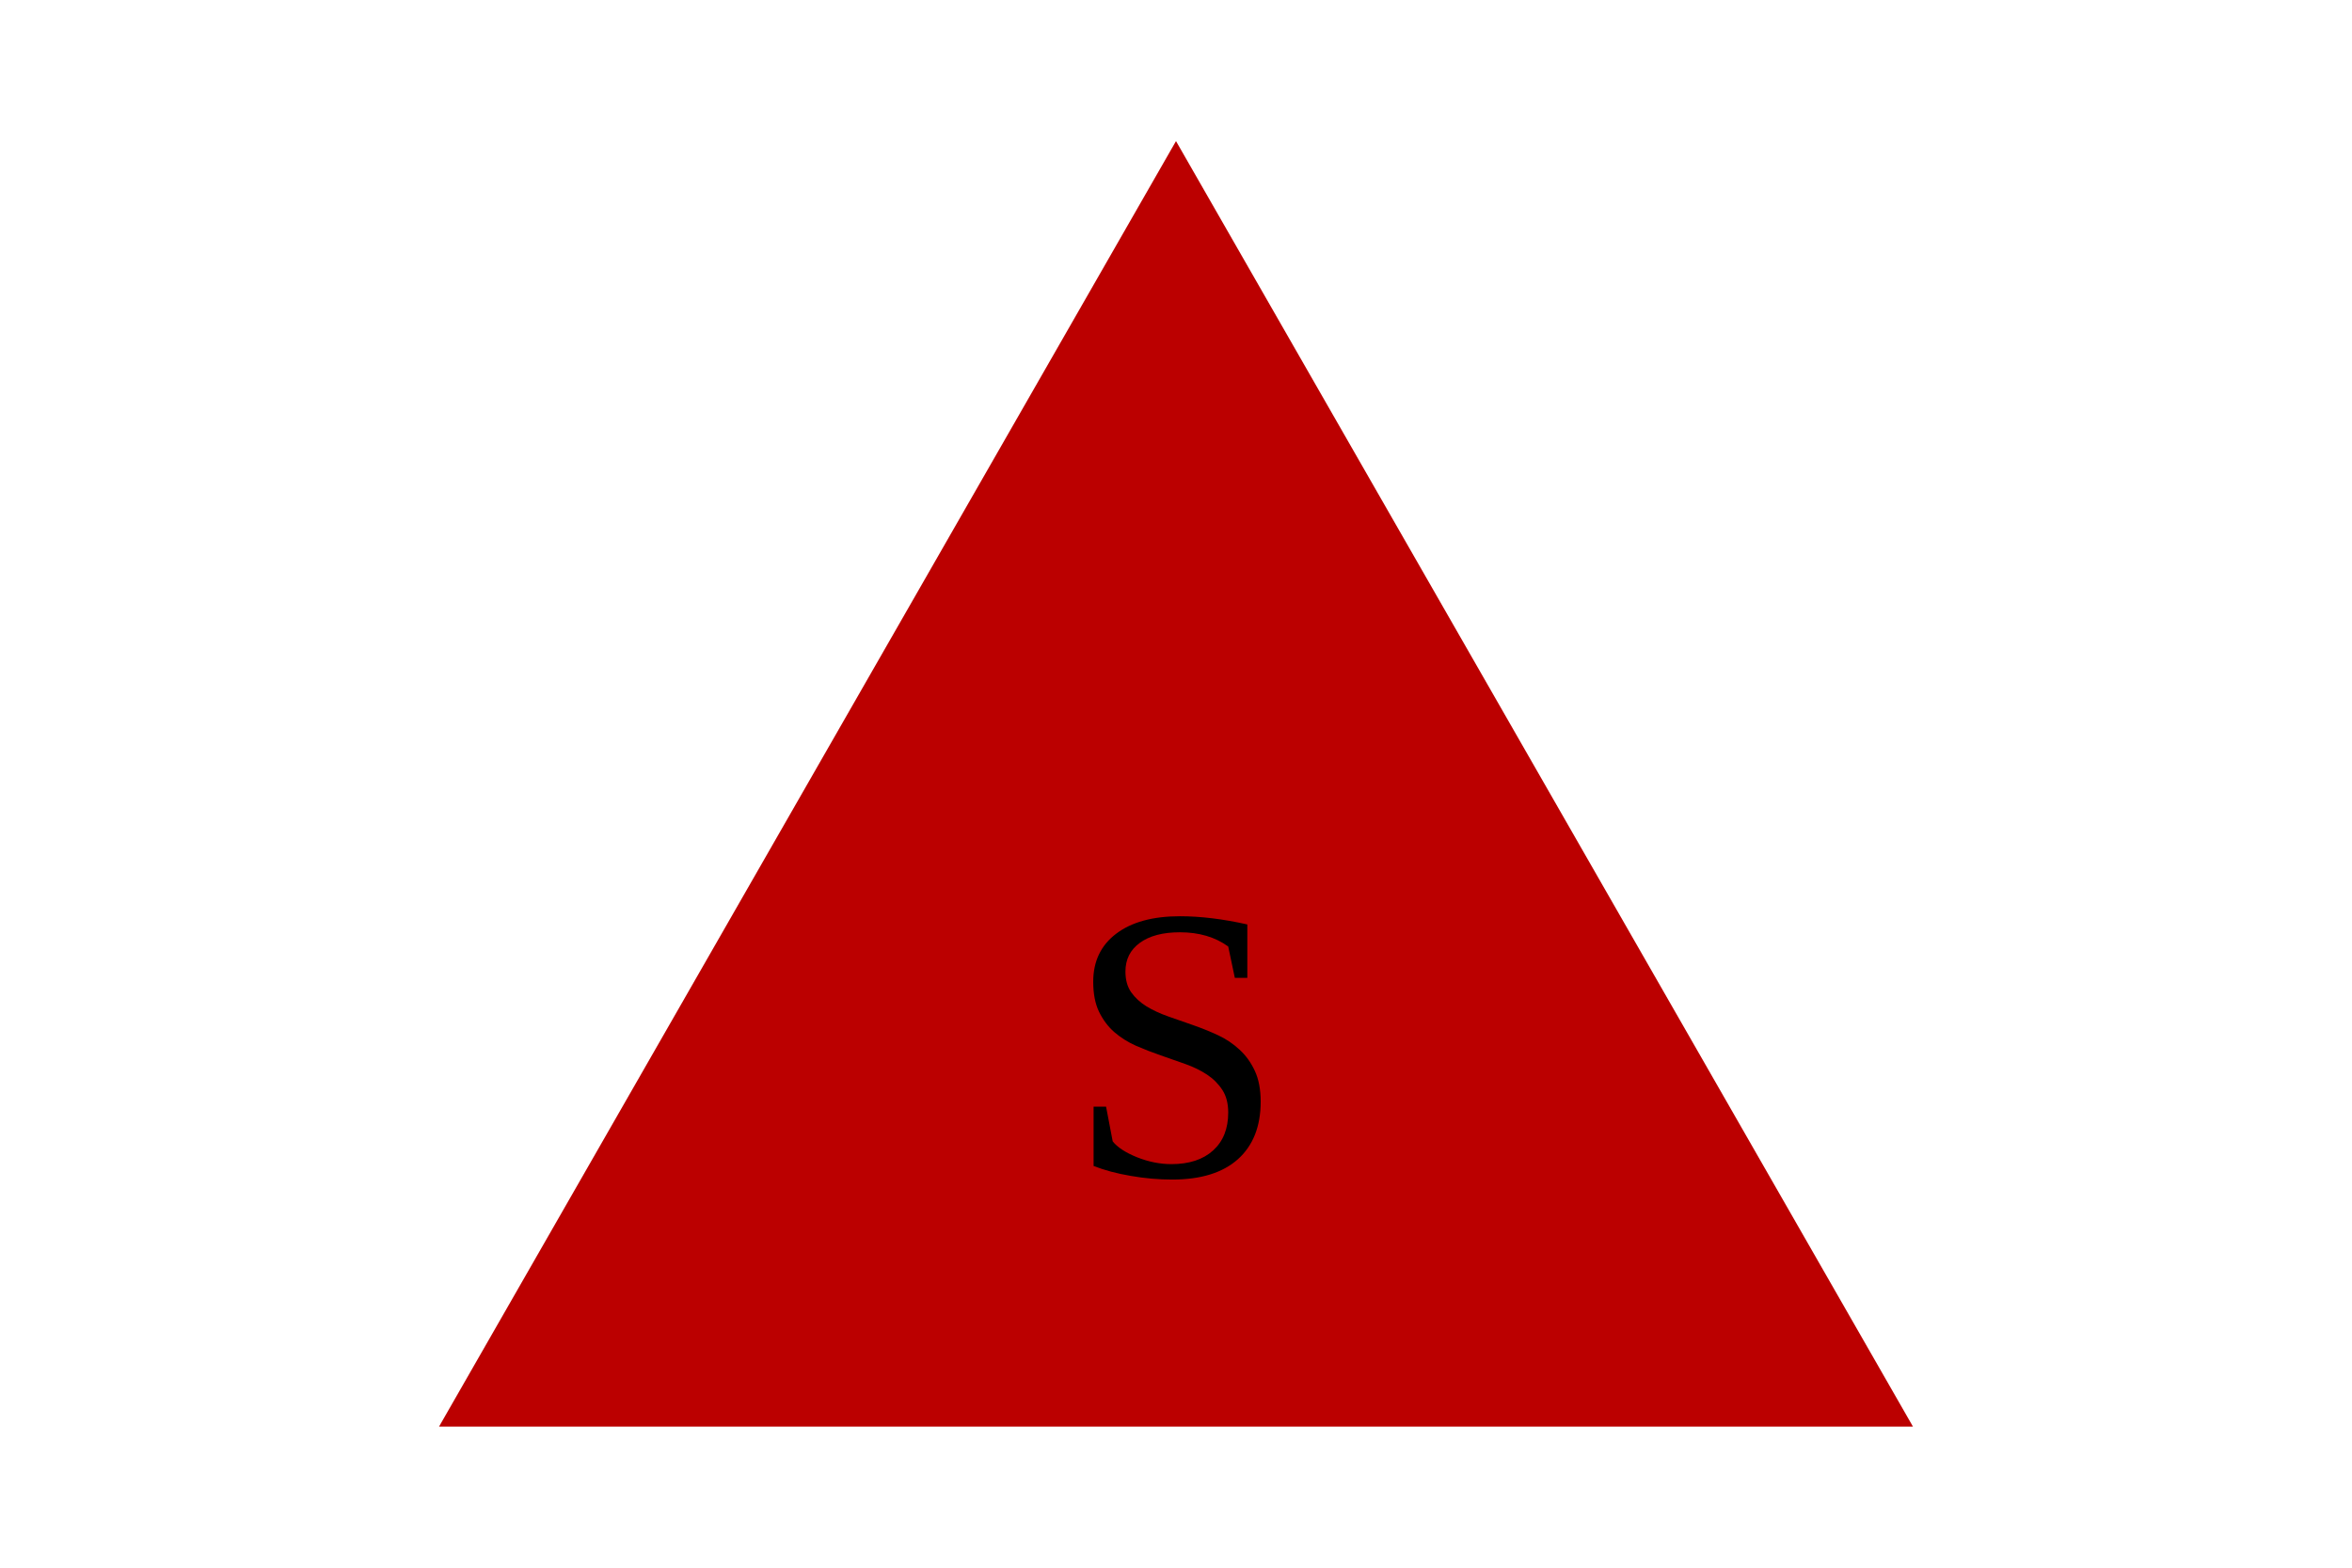
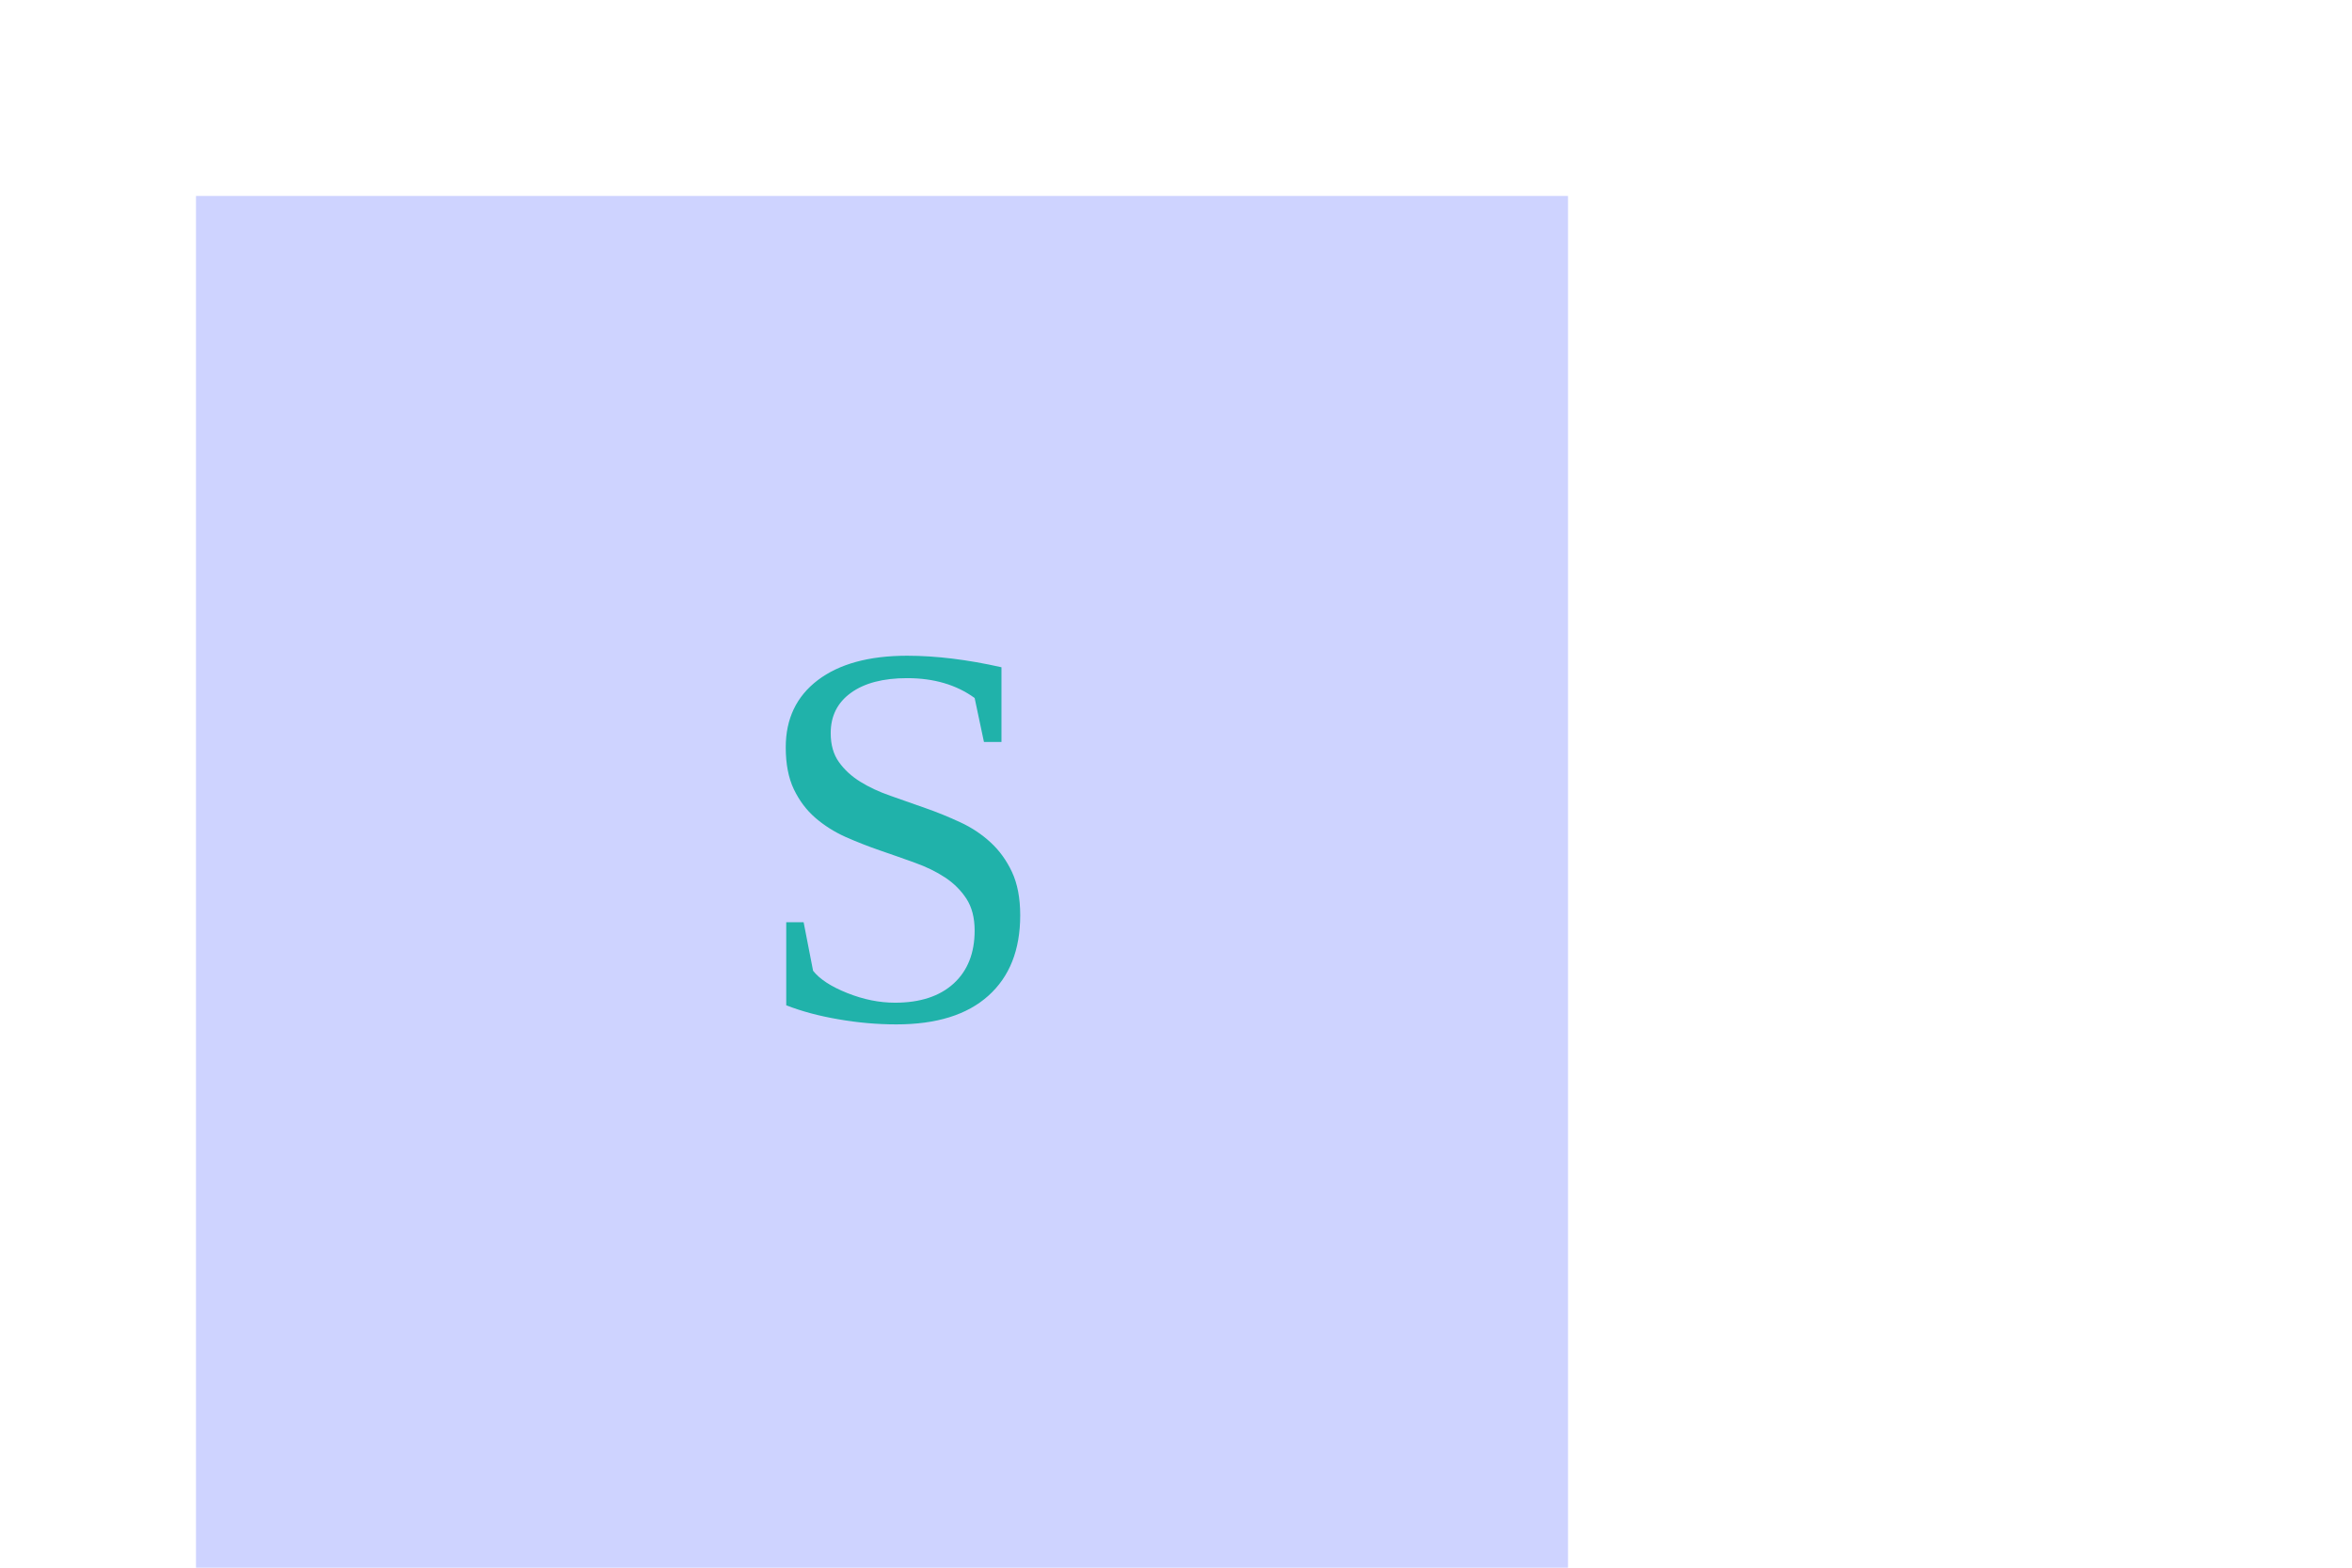
<svg xmlns="http://www.w3.org/2000/svg" version="1.1" width="300" height="200">
-   <polygon points="150, 18 244, 182 56, 182" fill="#bb0000" />
-   <text x="150" y="150" font-size="50" text-anchor="middle" fill="black">S</text>
+   <rect x="25" y="25" width="175" height="175" fill="#ced3ff" />
+   <text x="115" y="130" font-size="70" text-anchor="middle" fill="#20b2aa">S</text>
</svg>
